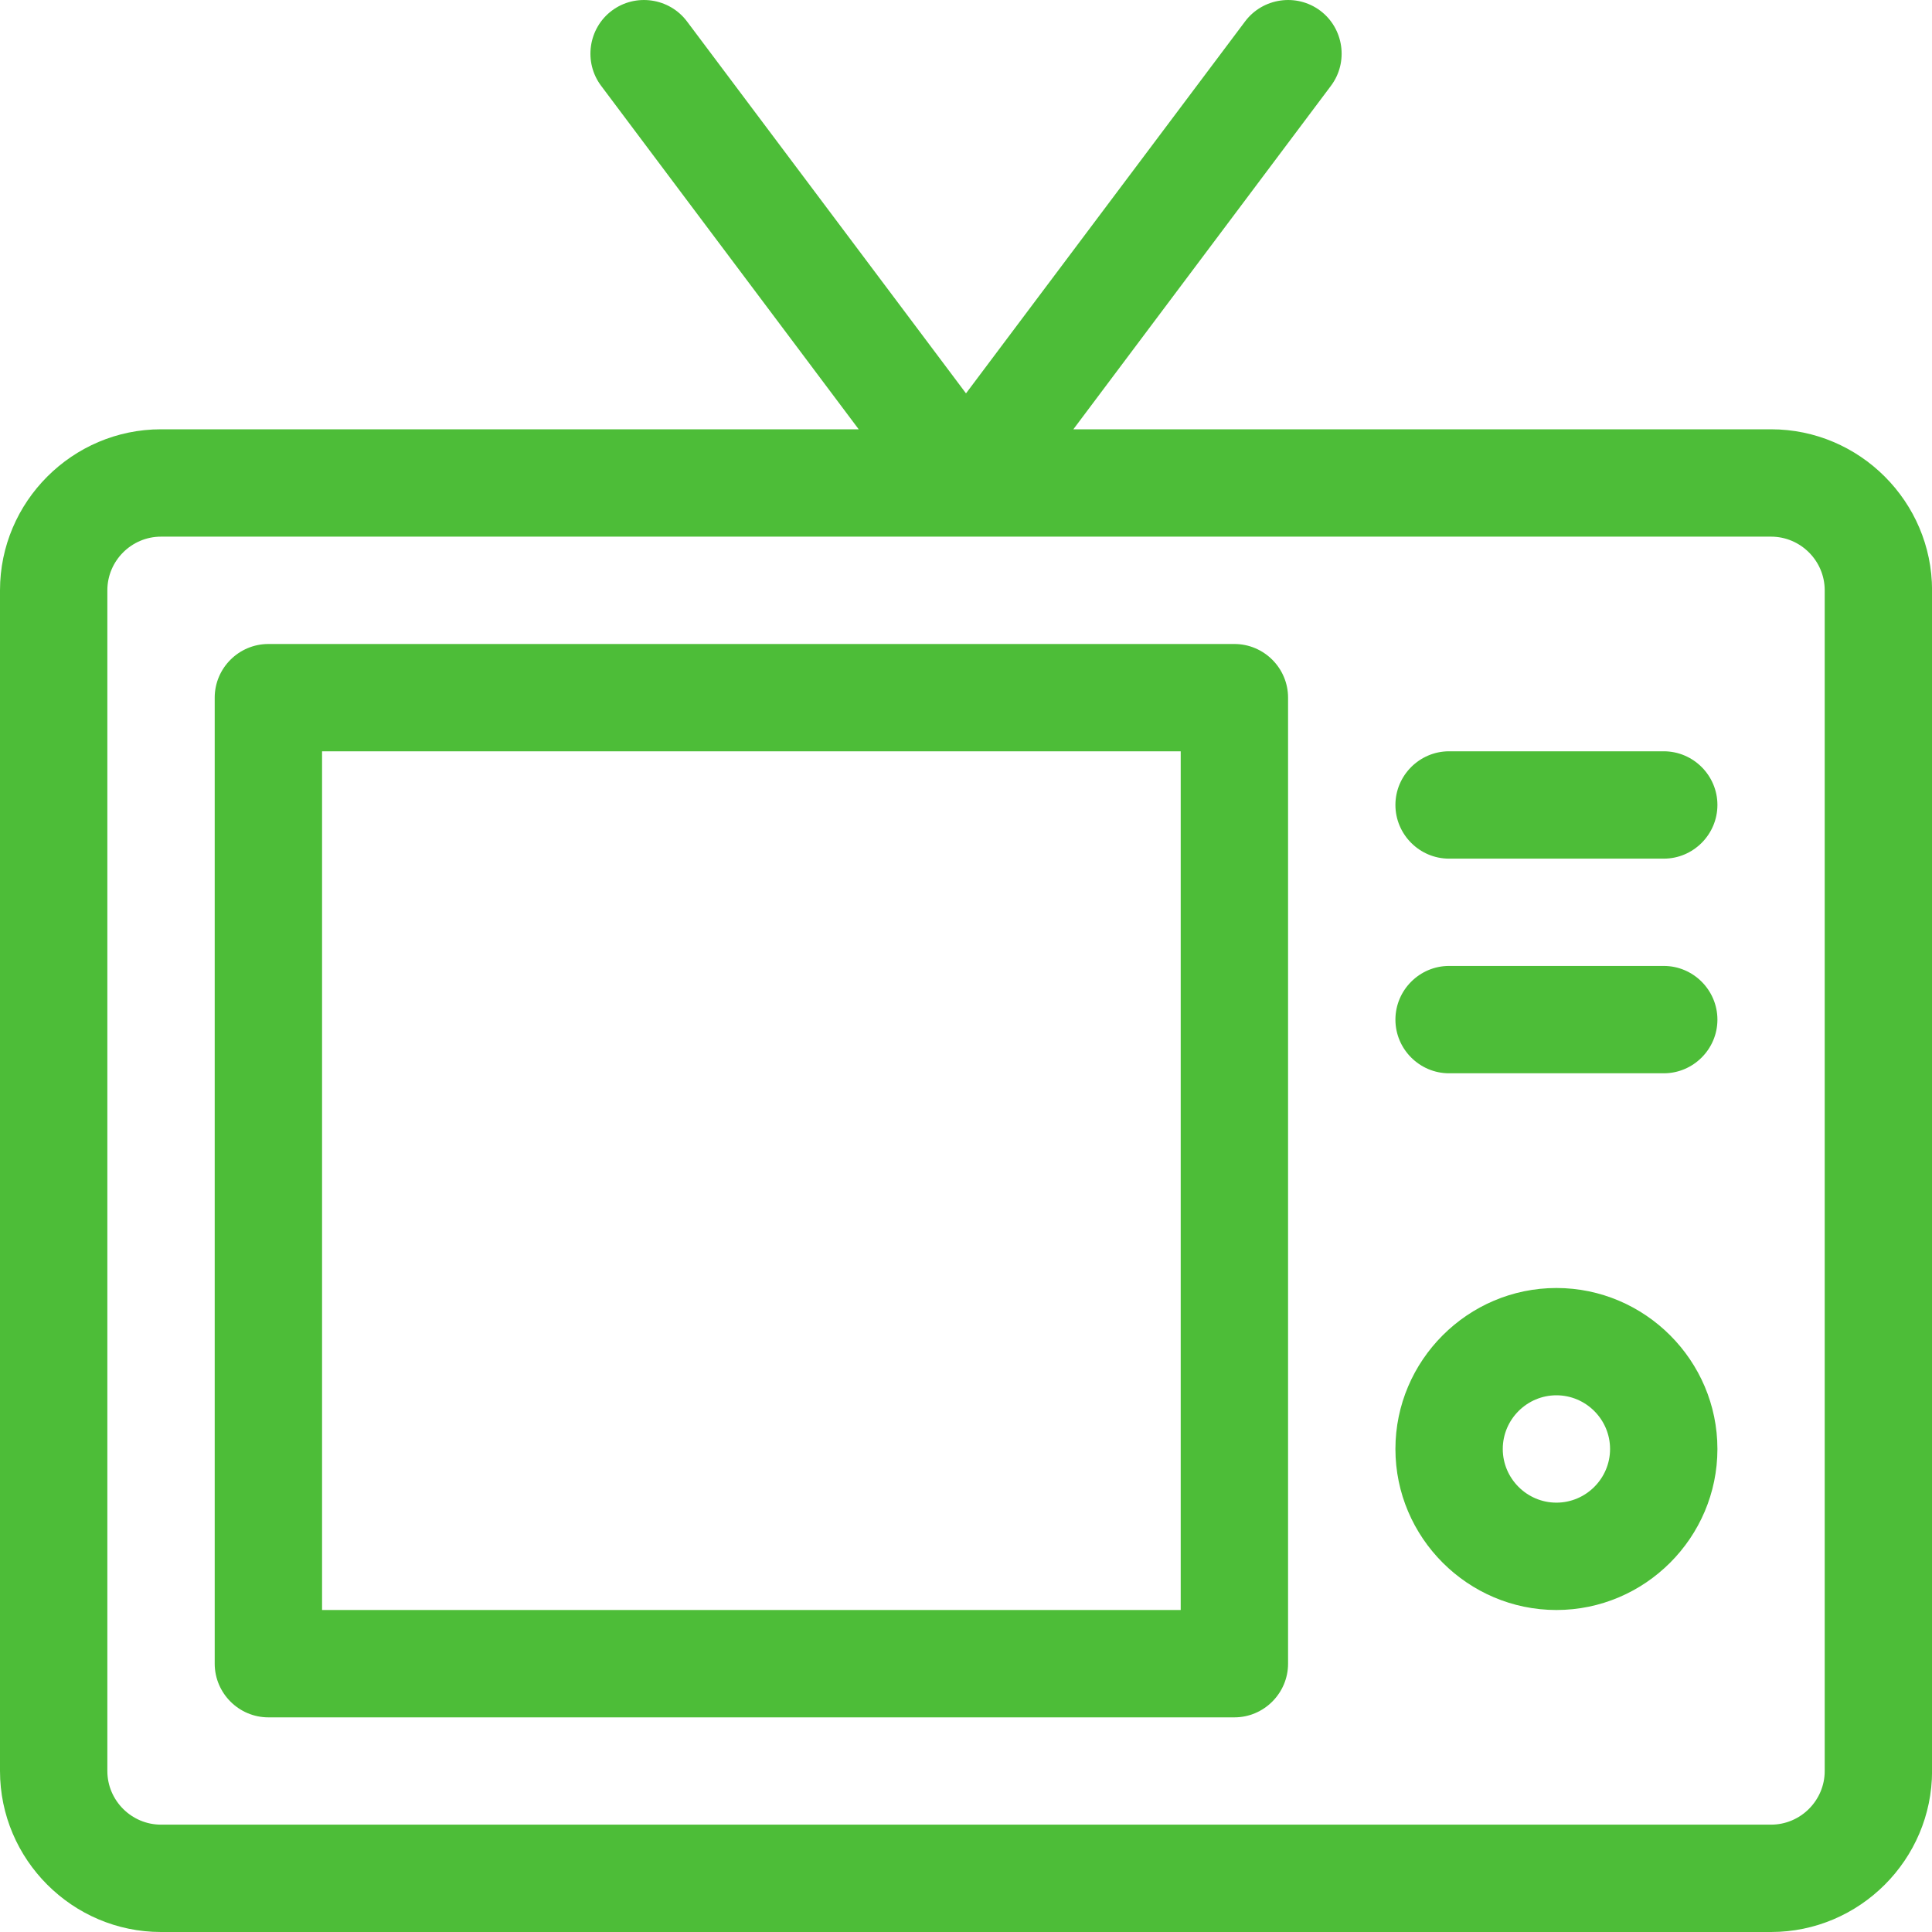
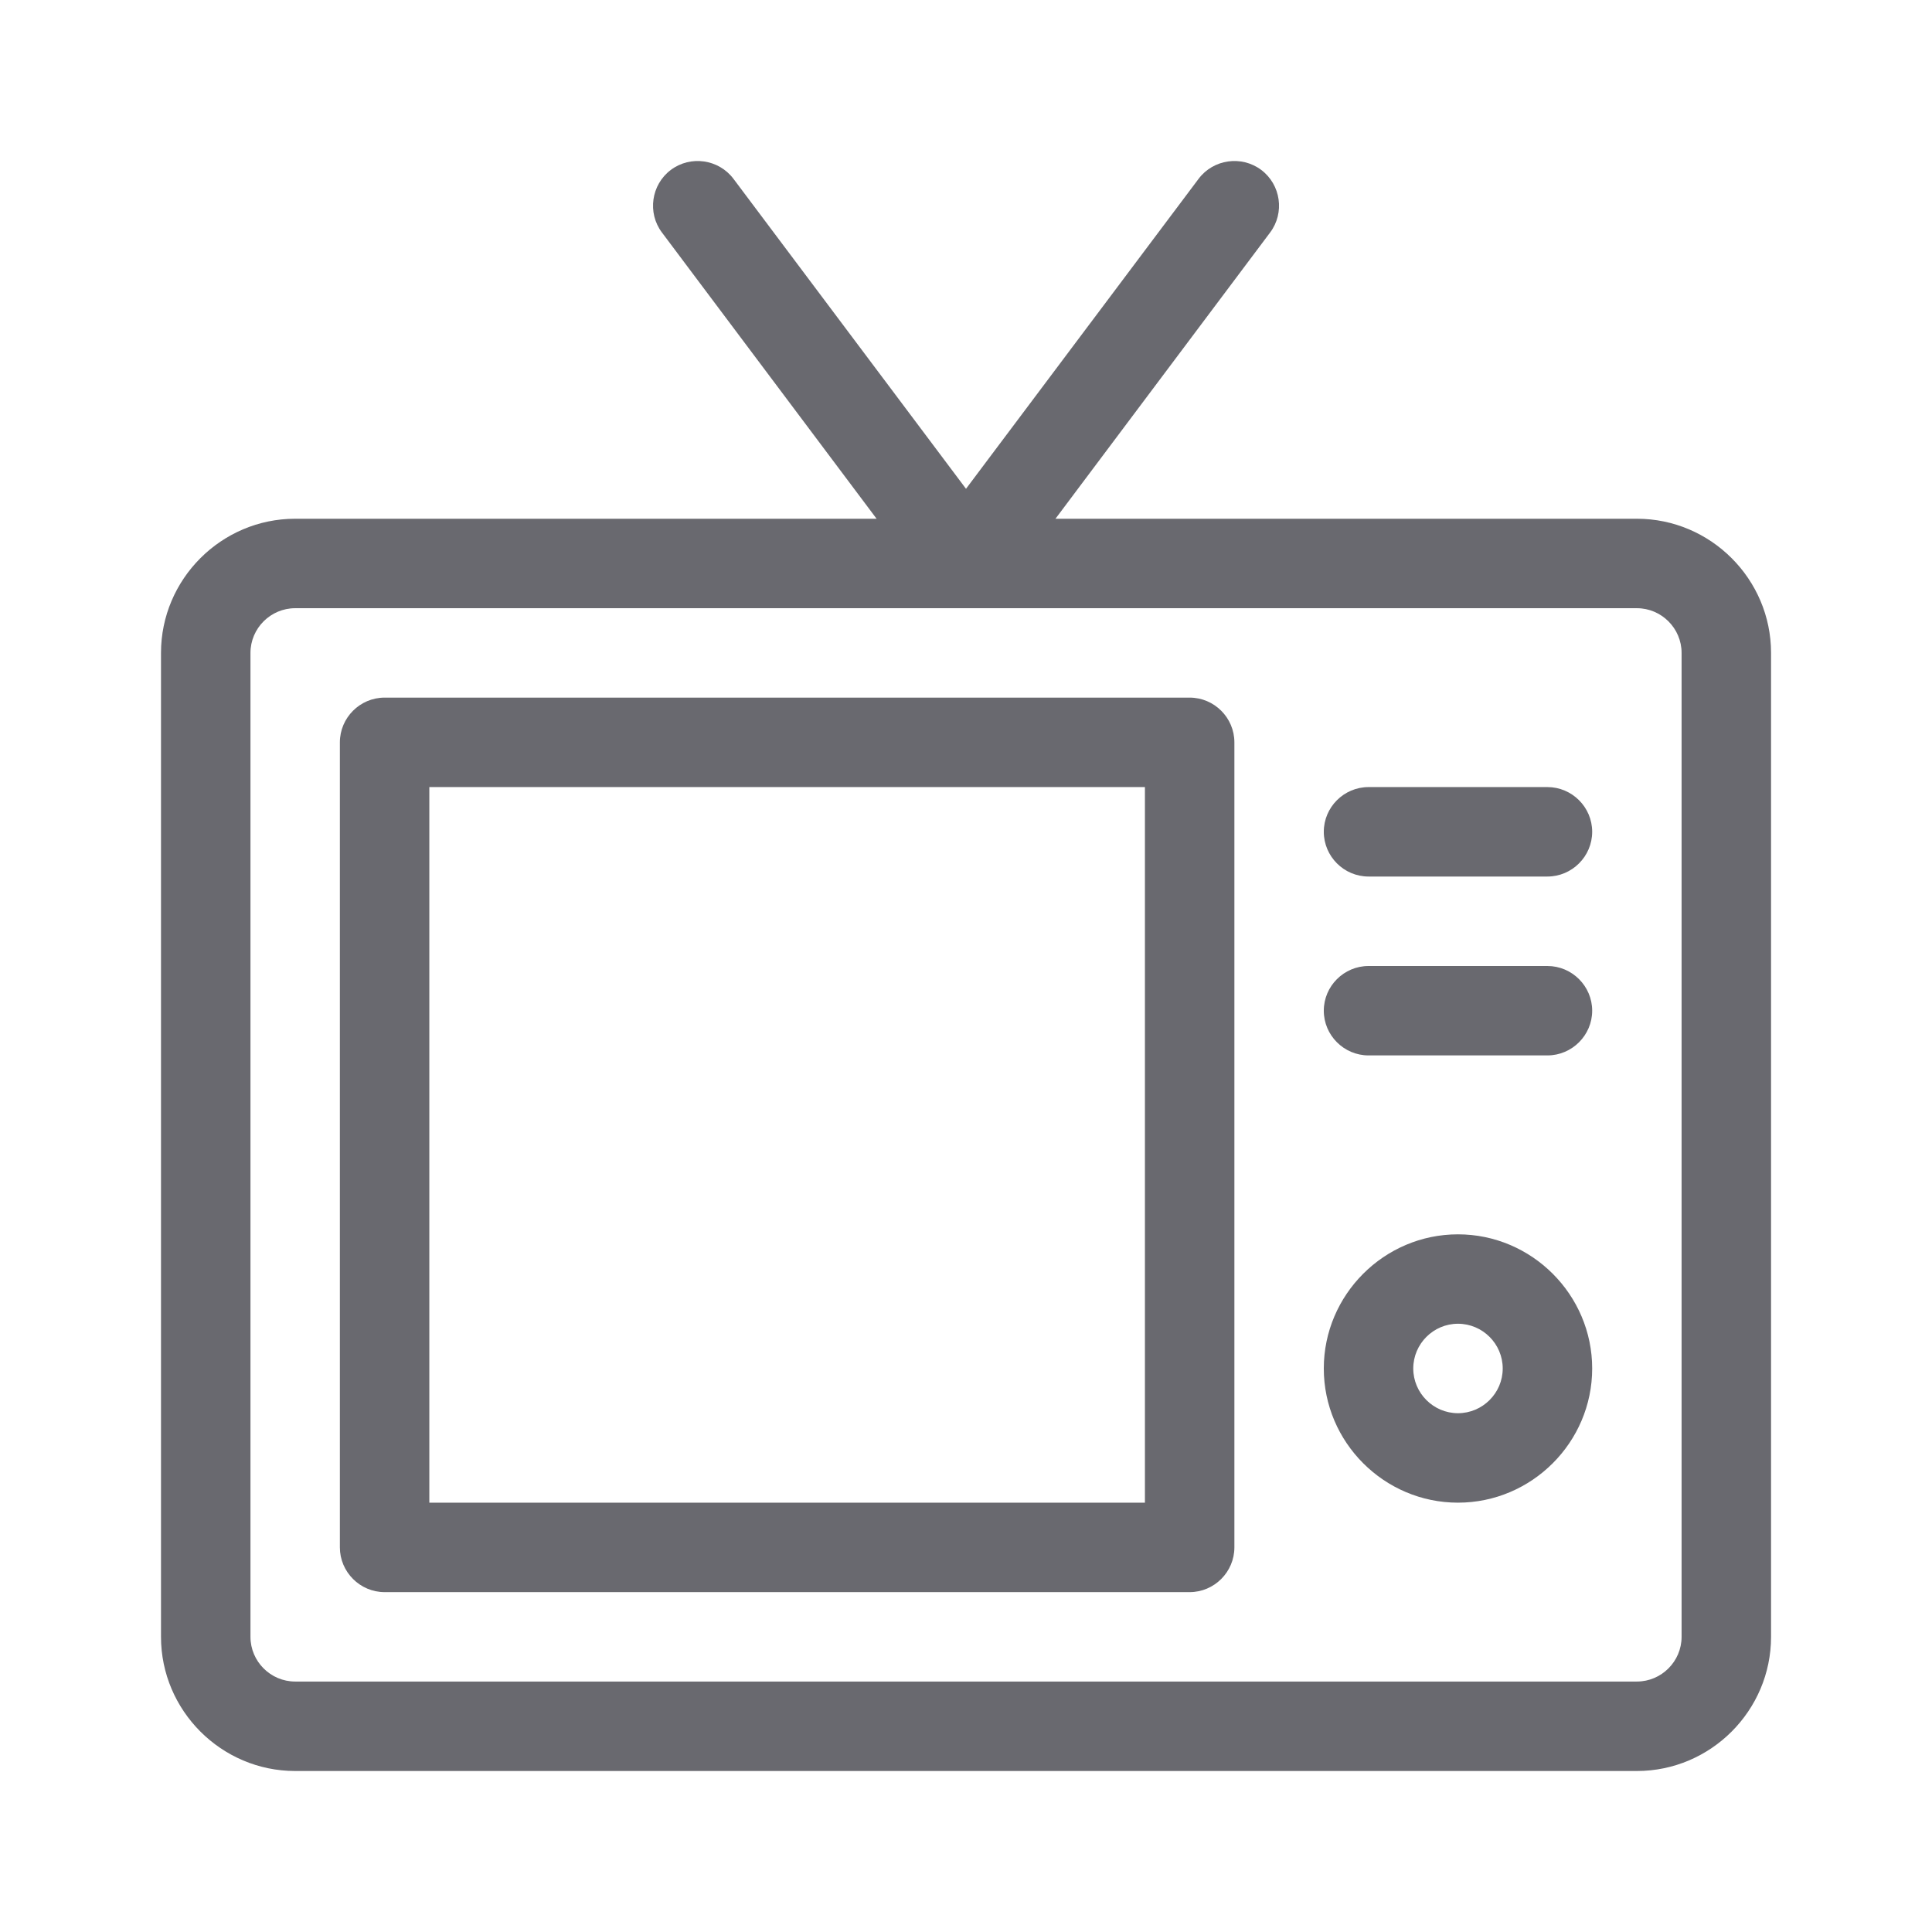
- <svg xmlns="http://www.w3.org/2000/svg" width="30" height="30" viewBox="0 0 30 30" fill="none">
-   <path d="M19.168 10H4.167C3.709 10 3.334 10.374 3.334 10.833V25.833C3.334 26.292 3.709 26.667 4.167 26.667H19.168C19.626 26.667 20.001 26.292 20.001 25.833V10.833C20.001 10.374 19.626 10 19.168 10ZM18.334 25H5.001V11.666H18.334V25Z" fill="#4DBD38" />
-   <path d="M27.501 6.666H16.667L20.667 1.332C20.942 0.966 20.867 0.441 20.501 0.166C20.134 -0.109 19.609 -0.034 19.334 0.332L15 6.108L10.667 0.332C10.392 -0.034 9.867 -0.109 9.5 0.166C9.134 0.441 9.059 0.966 9.334 1.332L13.334 6.666H2.5C1.125 6.666 0 7.791 0 9.166V27.5C0 28.875 1.125 30 2.5 30H27.501C28.876 30 30.001 28.875 30.001 27.5V9.166C30.001 7.791 28.876 6.666 27.501 6.666ZM28.334 27.5C28.334 27.958 27.959 28.333 27.501 28.333H2.5C2.042 28.333 1.667 27.958 1.667 27.5V9.166C1.667 8.708 2.042 8.333 2.5 8.333H27.501C27.959 8.333 28.334 8.708 28.334 9.166V27.5Z" fill="#4DBD38" />
-   <path d="M25.835 11.666H22.501C22.043 11.666 21.668 12.041 21.668 12.499C21.668 12.958 22.043 13.333 22.501 13.333H25.835C26.293 13.333 26.668 12.958 26.668 12.499C26.668 12.041 26.293 11.666 25.835 11.666Z" fill="#4DBD38" />
-   <path d="M25.835 14.999H22.501C22.043 14.999 21.668 15.374 21.668 15.833C21.668 16.291 22.043 16.666 22.501 16.666H25.835C26.293 16.666 26.668 16.291 26.668 15.833C26.668 15.374 26.293 14.999 25.835 14.999Z" fill="#4DBD38" />
-   <path d="M24.168 20C22.793 20 21.668 21.125 21.668 22.5C21.668 23.875 22.793 25 24.168 25C25.543 25 26.668 23.875 26.668 22.5C26.668 21.125 25.543 20 24.168 20ZM24.168 23.333C23.71 23.333 23.335 22.958 23.335 22.5C23.335 22.041 23.71 21.666 24.168 21.666C24.626 21.666 25.001 22.041 25.001 22.5C25.001 22.958 24.626 23.333 24.168 23.333Z" fill="#4DBD38" />
+ <svg xmlns="http://www.w3.org/2000/svg" width="36" height="36" viewBox="0 0 36 36" fill="none">
+   <path d="M22.167 12.999H7.167C6.708 12.999 6.333 13.374 6.333 13.833V28.833C6.333 29.291 6.708 29.667 7.167 29.667H22.167C22.626 29.667 23.001 29.291 23.001 28.833V13.833C23.001 13.374 22.626 12.999 22.167 12.999ZM21.334 28H8V14.666H21.334V28Z" fill="#69696f" />
+   <path d="M30.501 9.666H19.667L23.667 4.332C23.942 3.966 23.867 3.441 23.501 3.166C23.134 2.891 22.609 2.966 22.334 3.332L18 9.108L13.667 3.332C13.392 2.966 12.867 2.891 12.5 3.166C12.134 3.441 12.059 3.966 12.334 4.332L16.334 9.666H5.5C4.125 9.666 3 10.791 3 12.166V30.5C3 31.875 4.125 33 5.5 33H30.501C31.876 33 33.001 31.875 33.001 30.5V12.166C33.001 10.791 31.876 9.666 30.501 9.666ZM31.334 30.5C31.334 30.958 30.959 31.333 30.501 31.333H5.5C5.042 31.333 4.667 30.958 4.667 30.5V12.166C4.667 11.708 5.042 11.333 5.5 11.333H30.501C30.959 11.333 31.334 11.708 31.334 12.166V30.5Z" fill="#69696f" />
+   <path d="M28.834 14.666H25.501C25.042 14.666 24.667 15.041 24.667 15.499C24.667 15.958 25.042 16.333 25.501 16.333H28.834C29.292 16.333 29.668 15.958 29.668 15.499C29.668 15.041 29.292 14.666 28.834 14.666Z" fill="#69696f" />
+   <path d="M28.834 18H25.501C25.042 18 24.667 18.375 24.667 18.833C24.667 19.291 25.042 19.666 25.501 19.666H28.834C29.292 19.666 29.668 19.291 29.668 18.833C29.668 18.375 29.292 18 28.834 18Z" fill="#69696f" />
+   <path d="M27.167 23C25.792 23 24.667 24.125 24.667 25.5C24.667 26.875 25.792 28 27.167 28C28.542 28 29.668 26.875 29.668 25.5C29.668 24.125 28.542 23 27.167 23ZM27.167 26.333C26.709 26.333 26.334 25.958 26.334 25.5C26.334 25.041 26.709 24.666 27.167 24.666C27.626 24.666 28.001 25.041 28.001 25.5C28.001 25.958 27.626 26.333 27.167 26.333Z" fill="#69696f" />
</svg>
